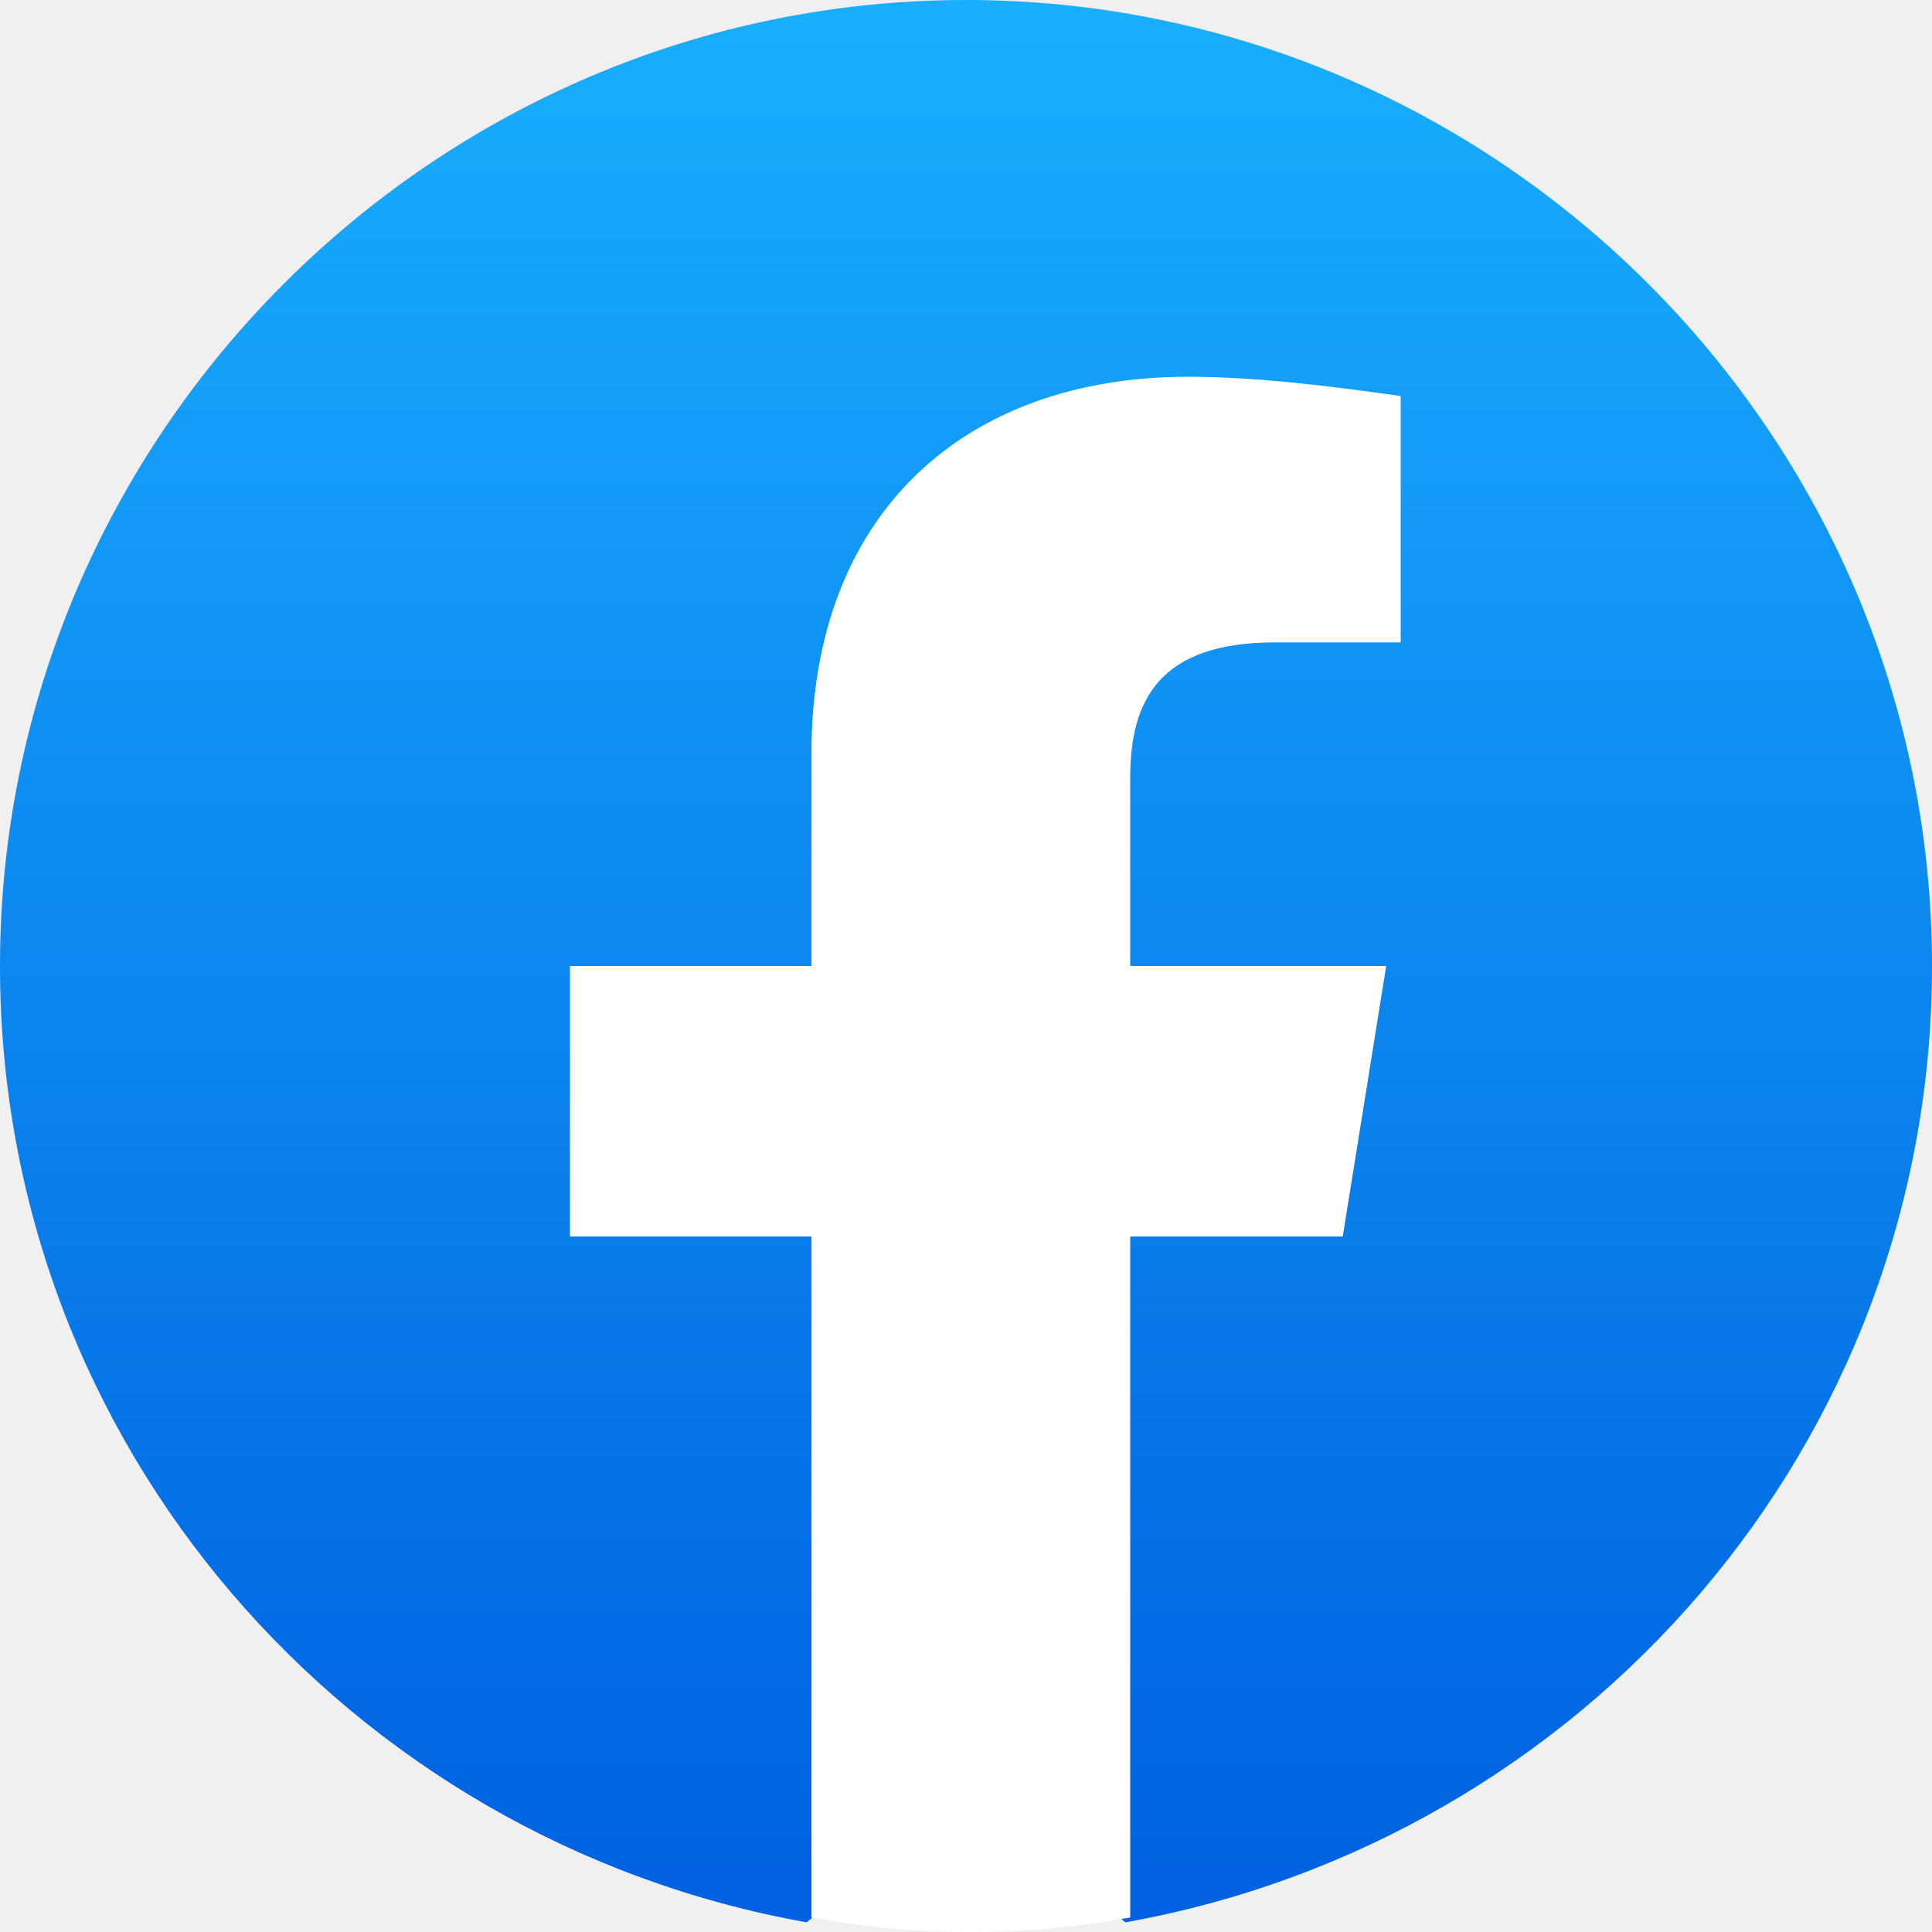
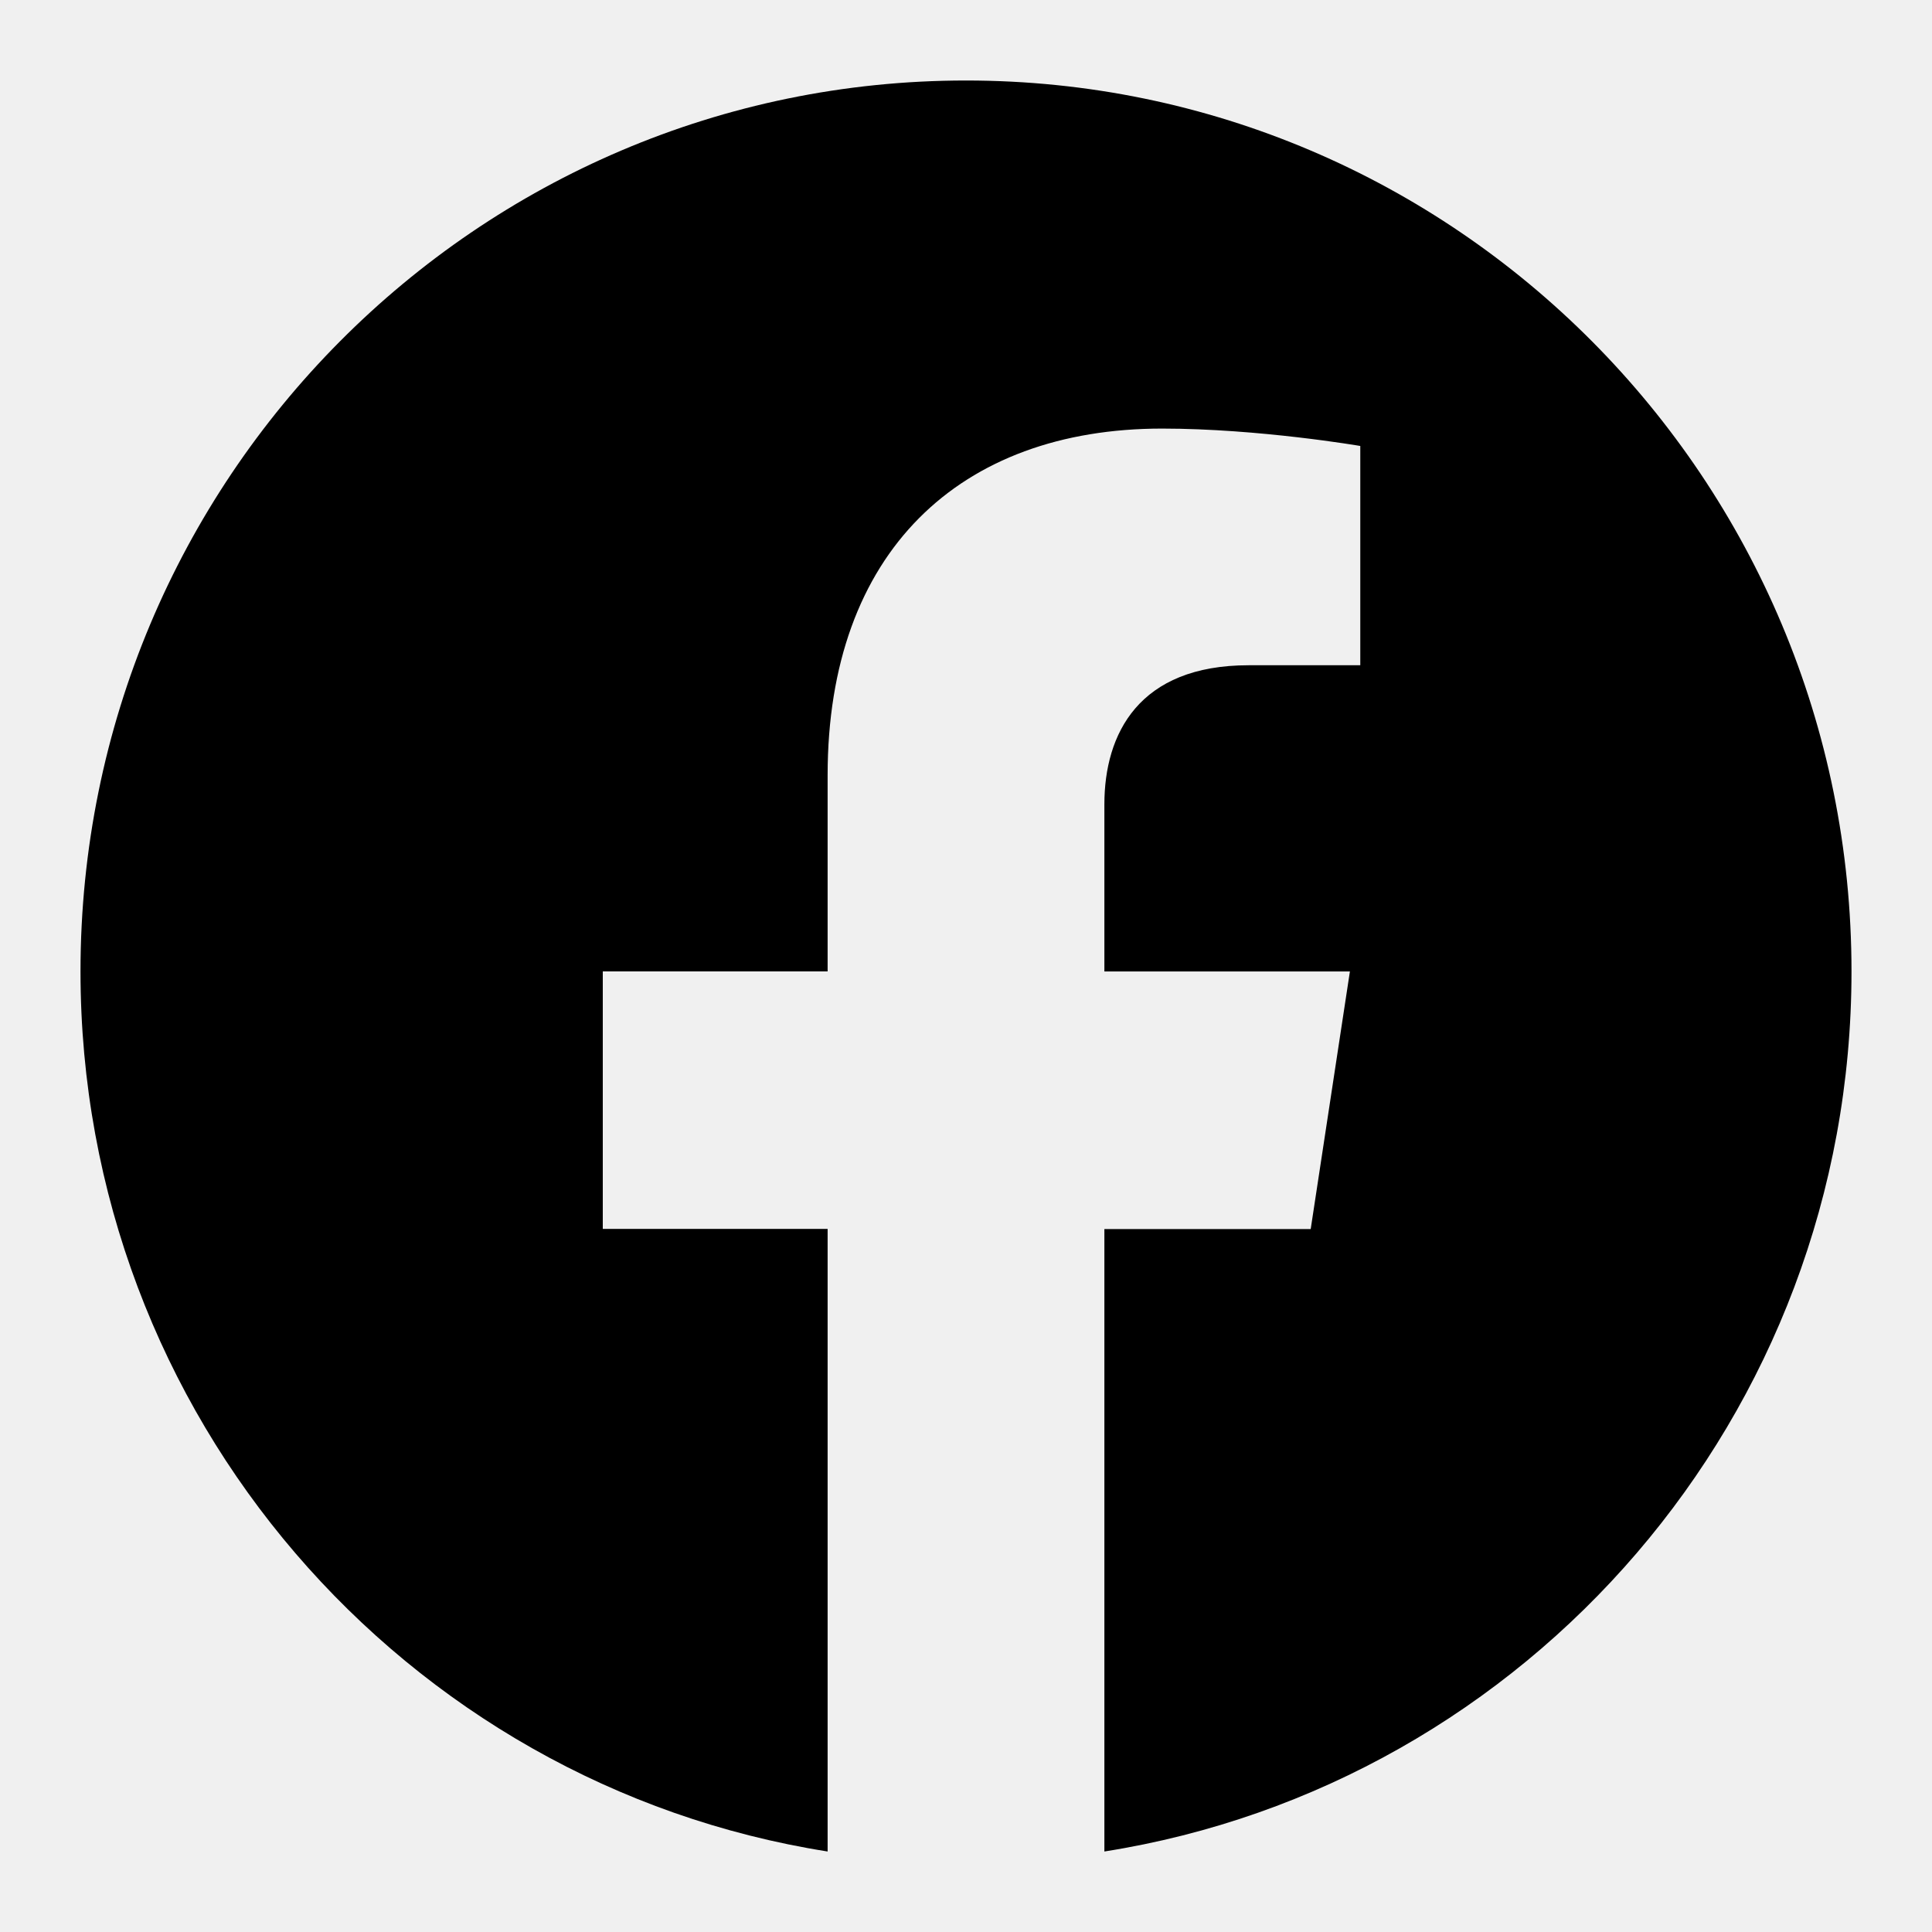
- <svg xmlns="http://www.w3.org/2000/svg" xml:space="preserve" viewBox="0 0 40 40">
-   <linearGradient id="a" x1="-277.375" x2="-277.375" y1="406.602" y2="407.573" gradientTransform="matrix(40 0 0 -39.7778 11115.001 16212.334)" gradientUnits="userSpaceOnUse">
-     <stop offset="0" stop-color="#0062e0" />
-     <stop offset="1" stop-color="#19afff" />
-   </linearGradient>
-   <path fill="url(#a)" d="M16.7 39.8C7.2 38.1 0 29.9 0 20 0 9 9 0 20 0s20 9 20 20c0 9.9-7.2 18.1-16.7 19.8l-1.1-.9h-4.4l-1.1.9z" />
-   <path fill="#fff" d="m27.8 25.6.9-5.6h-5.3v-3.9c0-1.6.6-2.8 3-2.8H29V8.2c-1.4-.2-3-.4-4.4-.4-4.6 0-7.8 2.8-7.8 7.8V20h-5v5.6h5v14.1c1.1.2 2.2.3 3.3.3 1.1 0 2.2-.1 3.3-.3V25.6h4.4z" />
+ <svg xmlns="http://www.w3.org/2000/svg" width="24" height="24" viewBox="0 0 24 24">
+   <path fill="#000" d="M23 12.067C23 5.955 18.075 1 12 1S1 5.955 1 12.067C1 17.591 5.023 22.17 10.281 23v-7.734H7.488v-3.199h2.793V9.63c0-2.774 1.643-4.306 4.155-4.306 1.204 0 2.462.216 2.462.216v2.724h-1.387c-1.366 0-1.792.853-1.792 1.728v2.076h3.05l-.487 3.2h-2.563V23C18.977 22.17 23 17.591 23 12.067Z" />
</svg>
